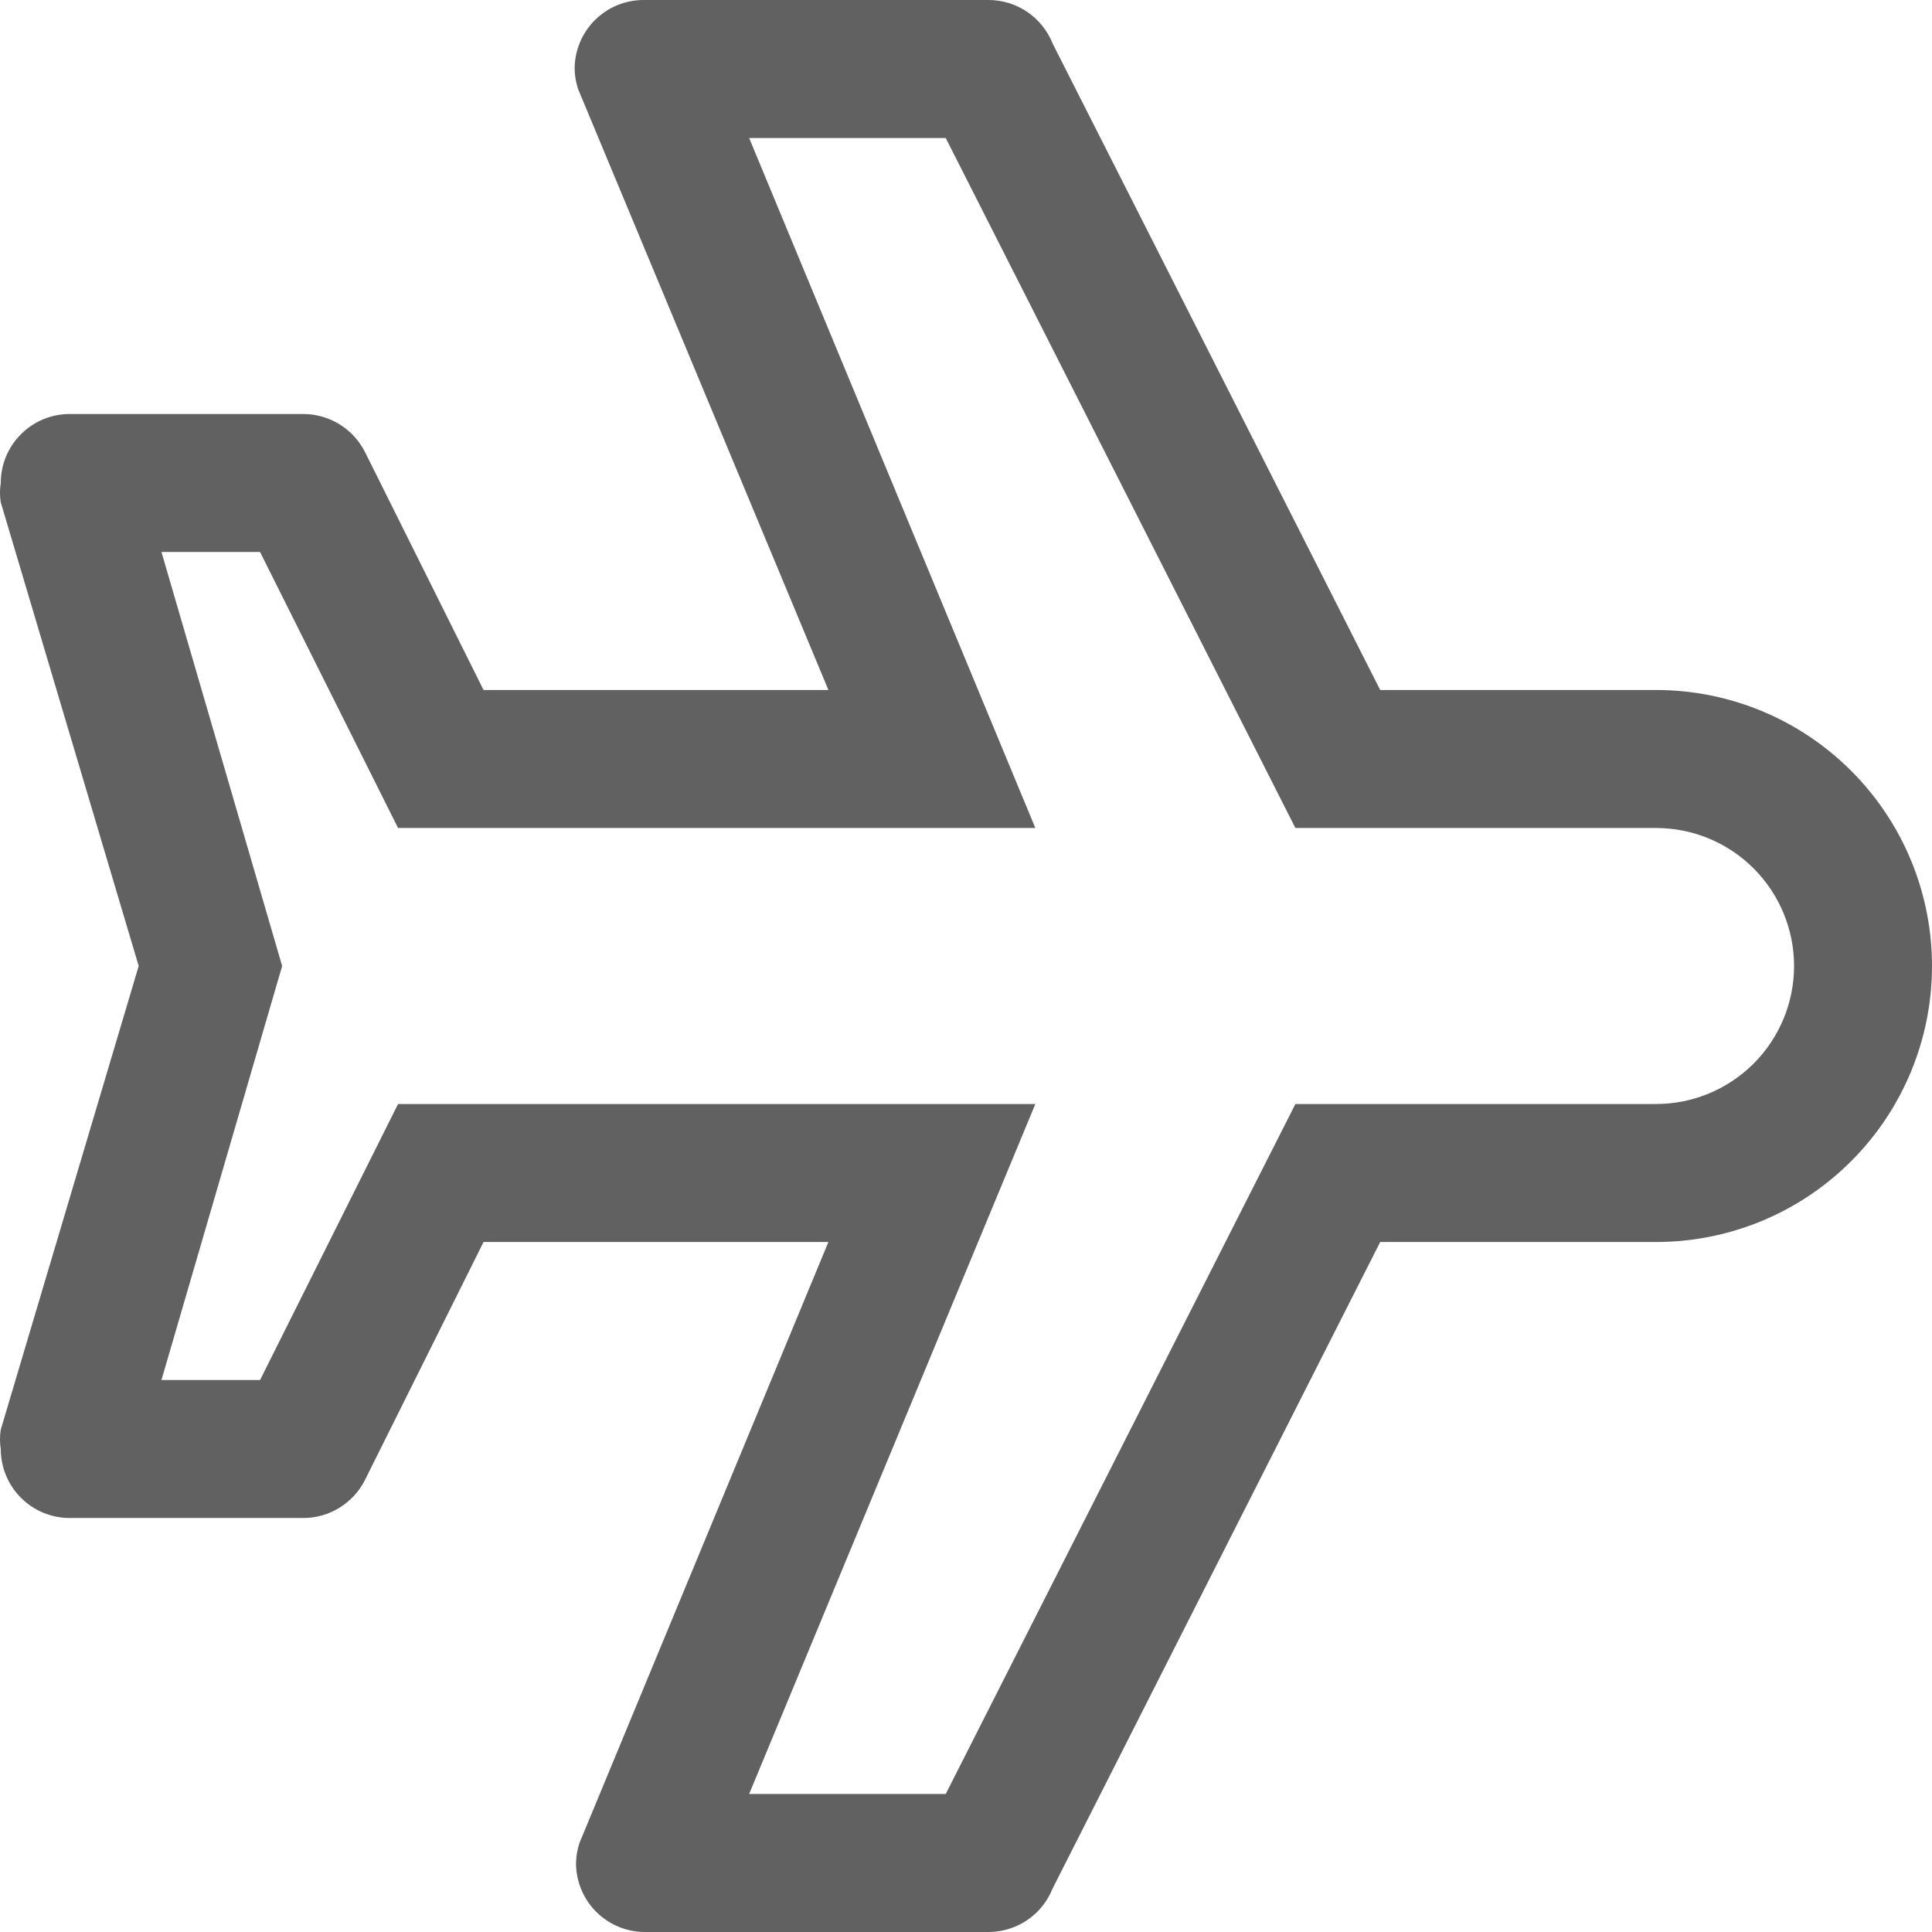
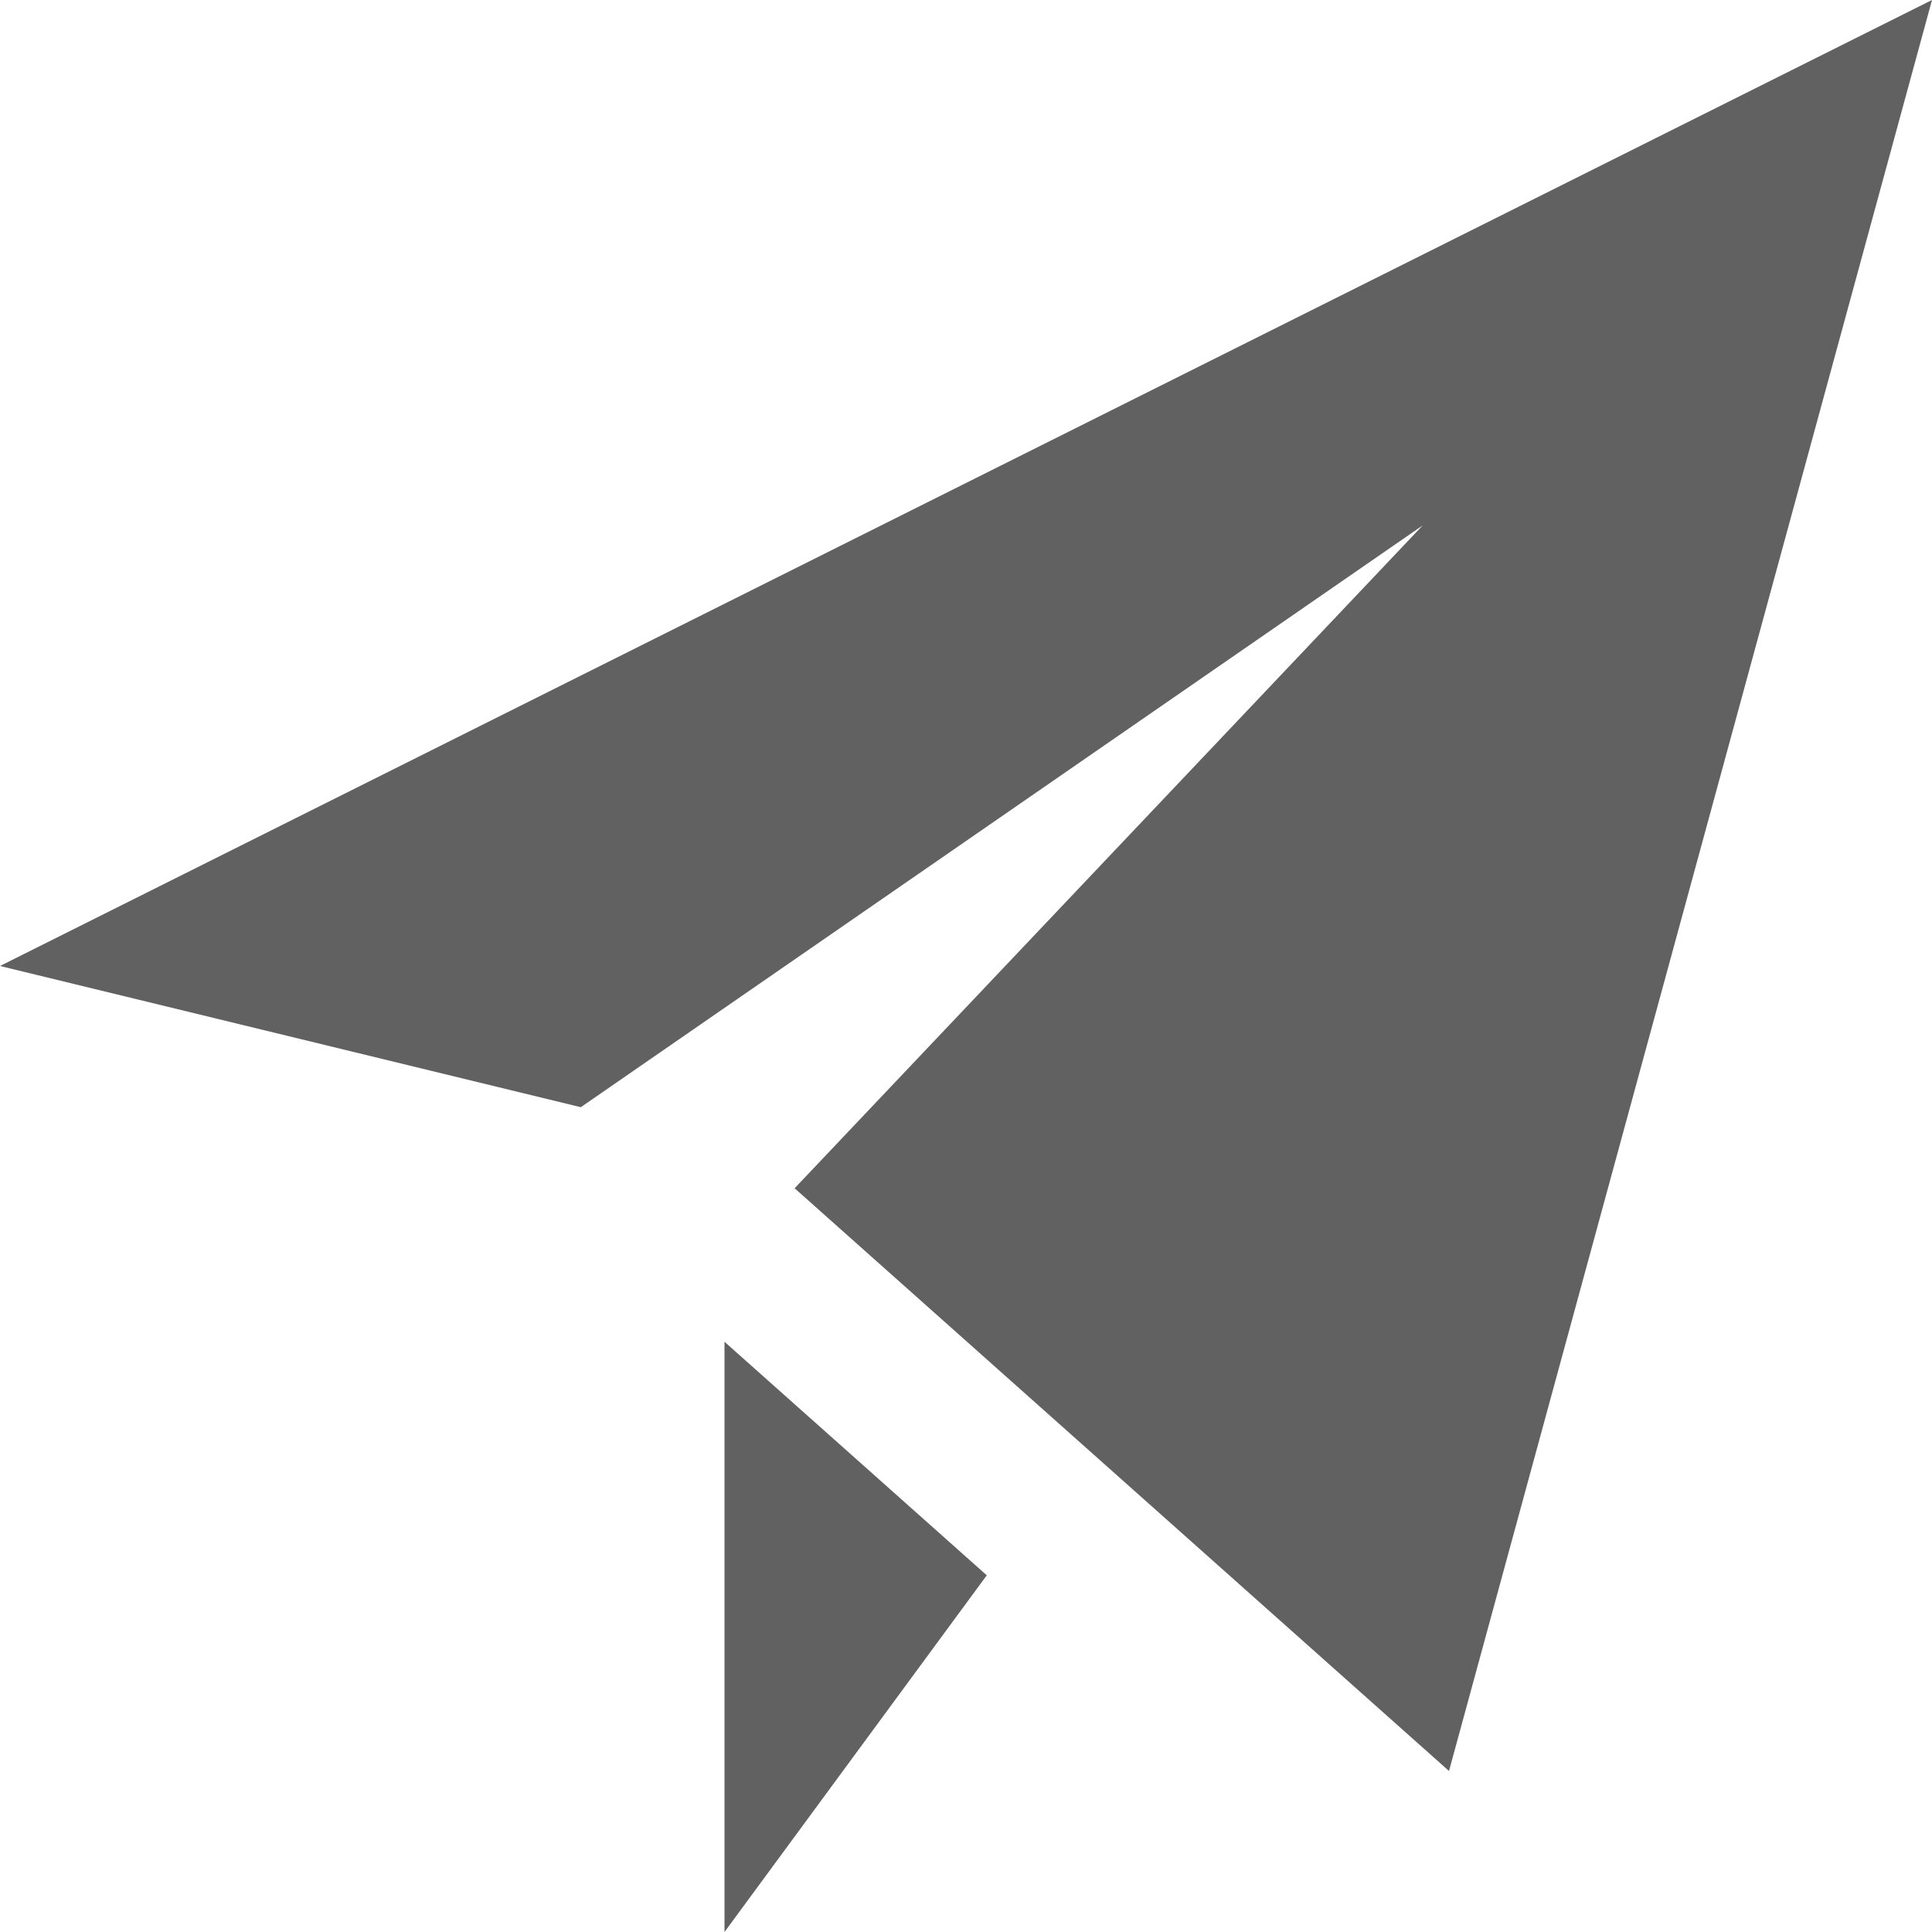
- <svg xmlns="http://www.w3.org/2000/svg" width="28" height="28" viewBox="0 0 28 28" fill="none">
-   <path d="M15.255 27.37L20.003 18L24.002 18C25.062 18 26.079 17.579 26.829 16.828C27.579 16.078 28 15.061 28 14C28 12.939 27.579 11.922 26.829 11.172C26.079 10.421 25.062 10 24.002 10L20.003 10L15.255 0.63C15.181 0.444 15.053 0.284 14.887 0.172C14.721 0.06 14.526 -0 14.325 -1.28941e-07L9.327 -3.47413e-07C9.062 -3.59001e-07 8.808 0.105 8.62 0.293C8.433 0.48 8.328 0.735 8.328 1C8.33 1.099 8.347 1.196 8.378 1.29L12.006 10L7.008 10L5.289 6.55C5.205 6.384 5.076 6.244 4.917 6.147C4.758 6.05 4.576 5.999 4.389 6L1.011 6C0.745 6 0.491 6.105 0.304 6.293C0.116 6.48 0.011 6.735 0.011 7C-0.004 7.093 -0.004 7.187 0.011 7.28L2.01 14L0.011 20.72C-0.004 20.813 -0.004 20.907 0.011 21C0.011 21.265 0.116 21.52 0.304 21.707C0.491 21.895 0.745 22 1.011 22L4.389 22C4.576 22.001 4.758 21.951 4.917 21.853C5.076 21.756 5.205 21.616 5.289 21.45L7.008 18L12.006 18L8.398 26.71C8.367 26.804 8.35 26.901 8.348 27C8.348 27.265 8.453 27.52 8.64 27.707C8.828 27.895 9.082 28 9.347 28L14.345 28C14.542 27.996 14.733 27.934 14.895 27.822C15.057 27.71 15.182 27.553 15.255 27.37ZM10.857 26L15.005 16L5.769 16L3.769 20L2.34 20L4.089 14L2.34 8L3.769 8L5.769 12L15.005 12L10.857 2L13.706 2L18.774 12L24.002 12C24.532 12 25.04 12.211 25.415 12.586C25.79 12.961 26.001 13.47 26.001 14C26.001 14.53 25.79 15.039 25.415 15.414C25.04 15.789 24.532 16 24.002 16L18.774 16L13.706 26L10.857 26Z" fill="#616161" />
+ <svg xmlns="http://www.w3.org/2000/svg" width="24" height="24" viewBox="0 0 24 24">
+   <path d="M24 0l-6 22-8.129-7.239 7.802-8.234-10.458 7.227-7.215-1.754 24-12zm-15 16.668v7.332l3.258-4.431-3.258-2.901z" fill="#616161" />
</svg>
